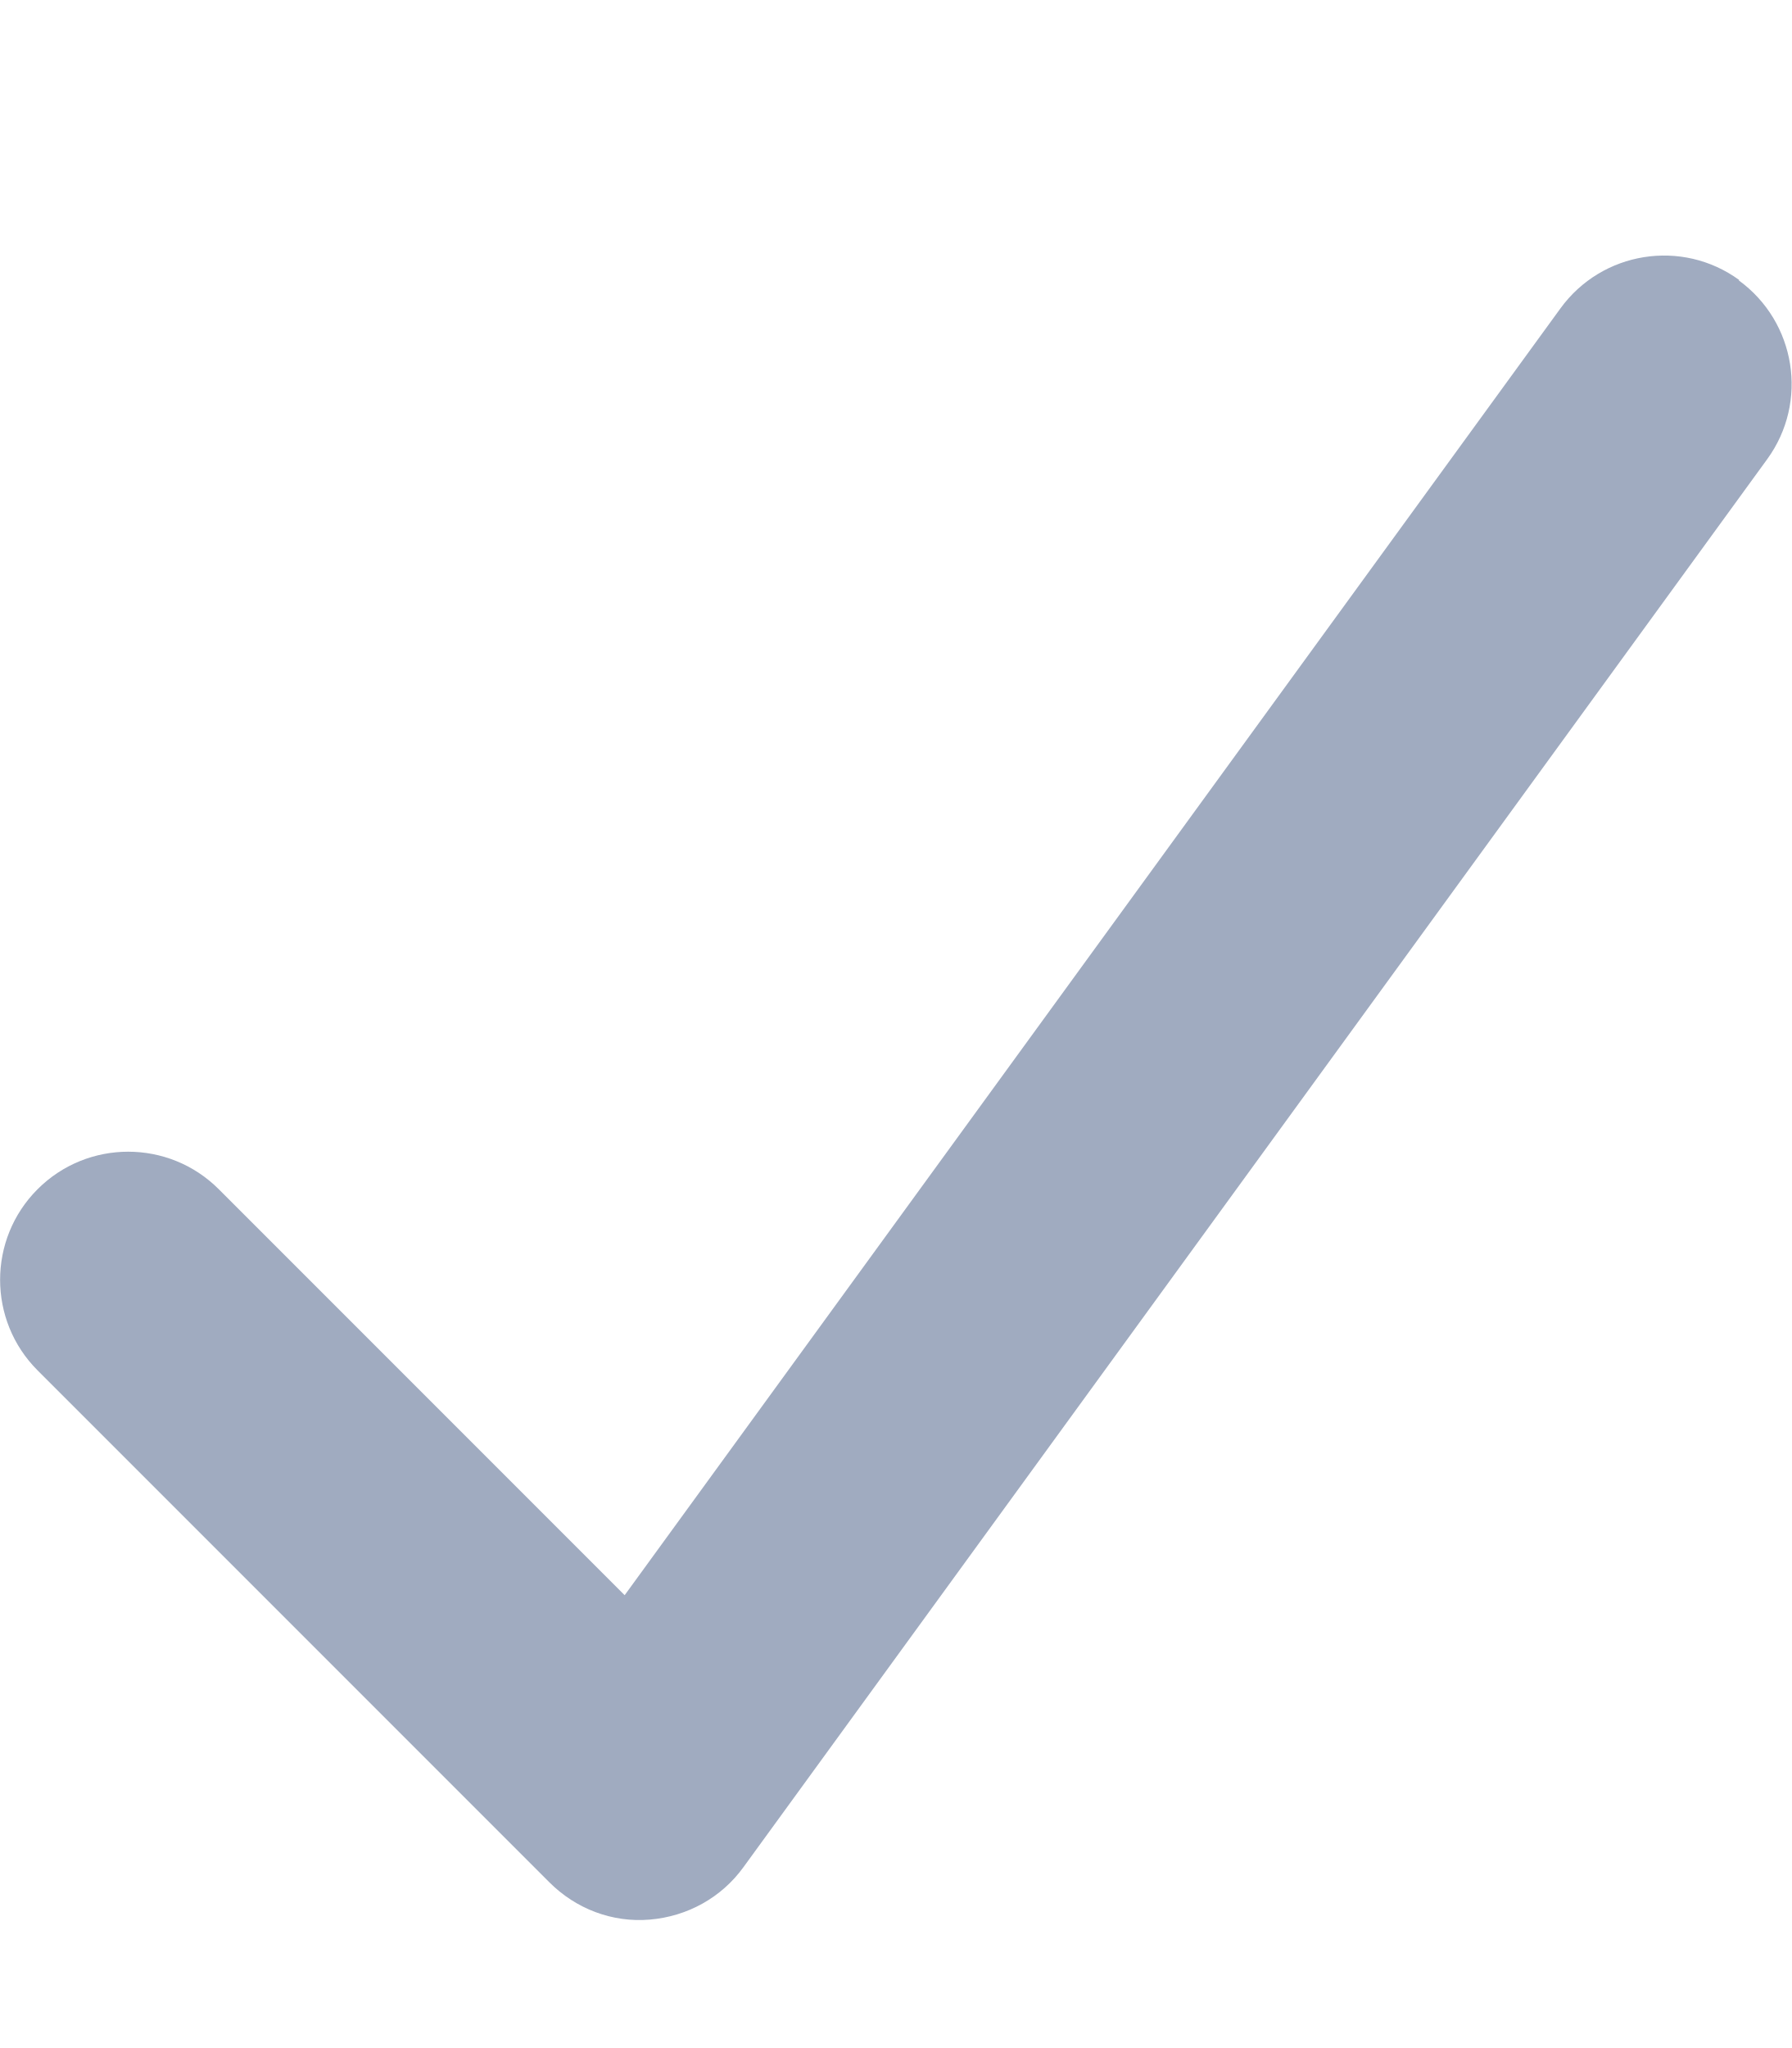
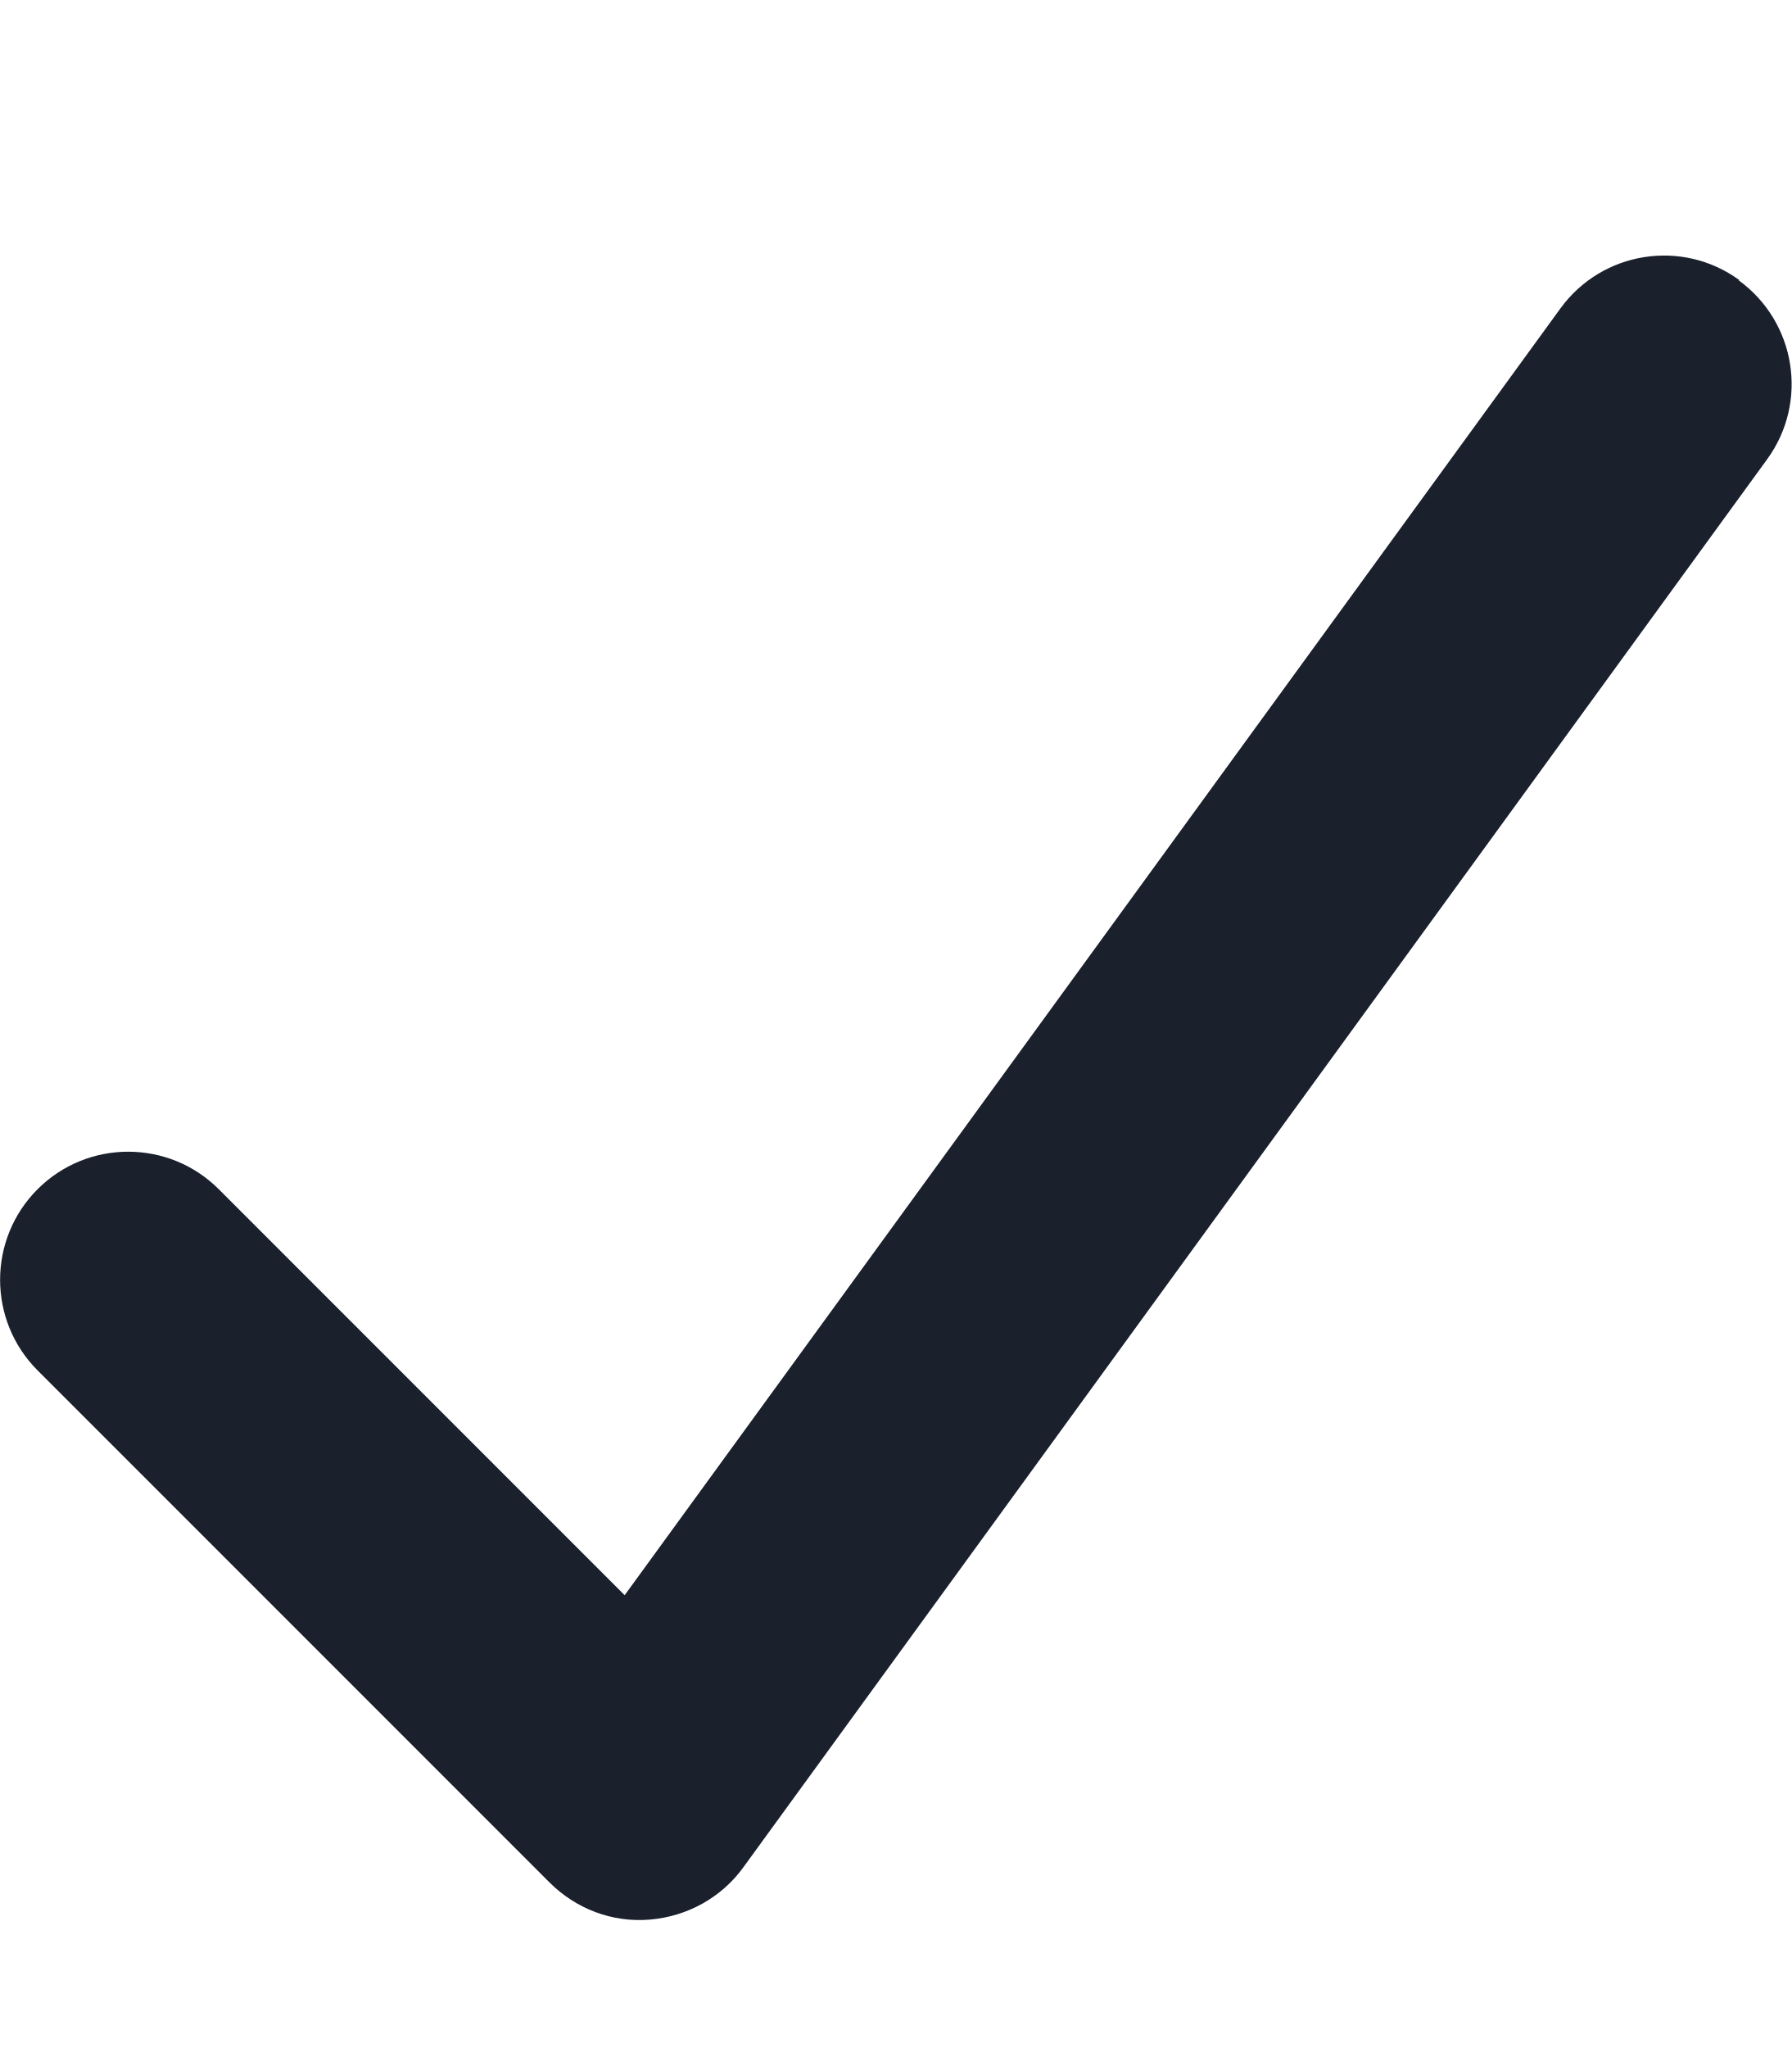
<svg xmlns="http://www.w3.org/2000/svg" viewBox="0 0 448 512">
-   <path fill="#a0abc0" d="M434.8 70.1c14.3 10.4 17.5 30.4 7.1 44.7l-256 352c-5.5 7.6-14 12.3-23.4 13.1s-18.5-2.7-25.1-9.3l-128-128c-12.5-12.5-12.5-32.8 0-45.3s32.8-12.5 45.3 0l101.5 101.5 234-321.7c10.4-14.3 30.4-17.5 44.7-7.1z" />
+   <path fill="#1A202C" d="M434.8 70.1c14.3 10.4 17.5 30.4 7.1 44.7l-256 352c-5.5 7.6-14 12.3-23.4 13.1s-18.5-2.7-25.1-9.3l-128-128c-12.5-12.5-12.5-32.8 0-45.3s32.8-12.5 45.3 0l101.5 101.5 234-321.7c10.4-14.3 30.4-17.5 44.7-7.1z" />
</svg>
